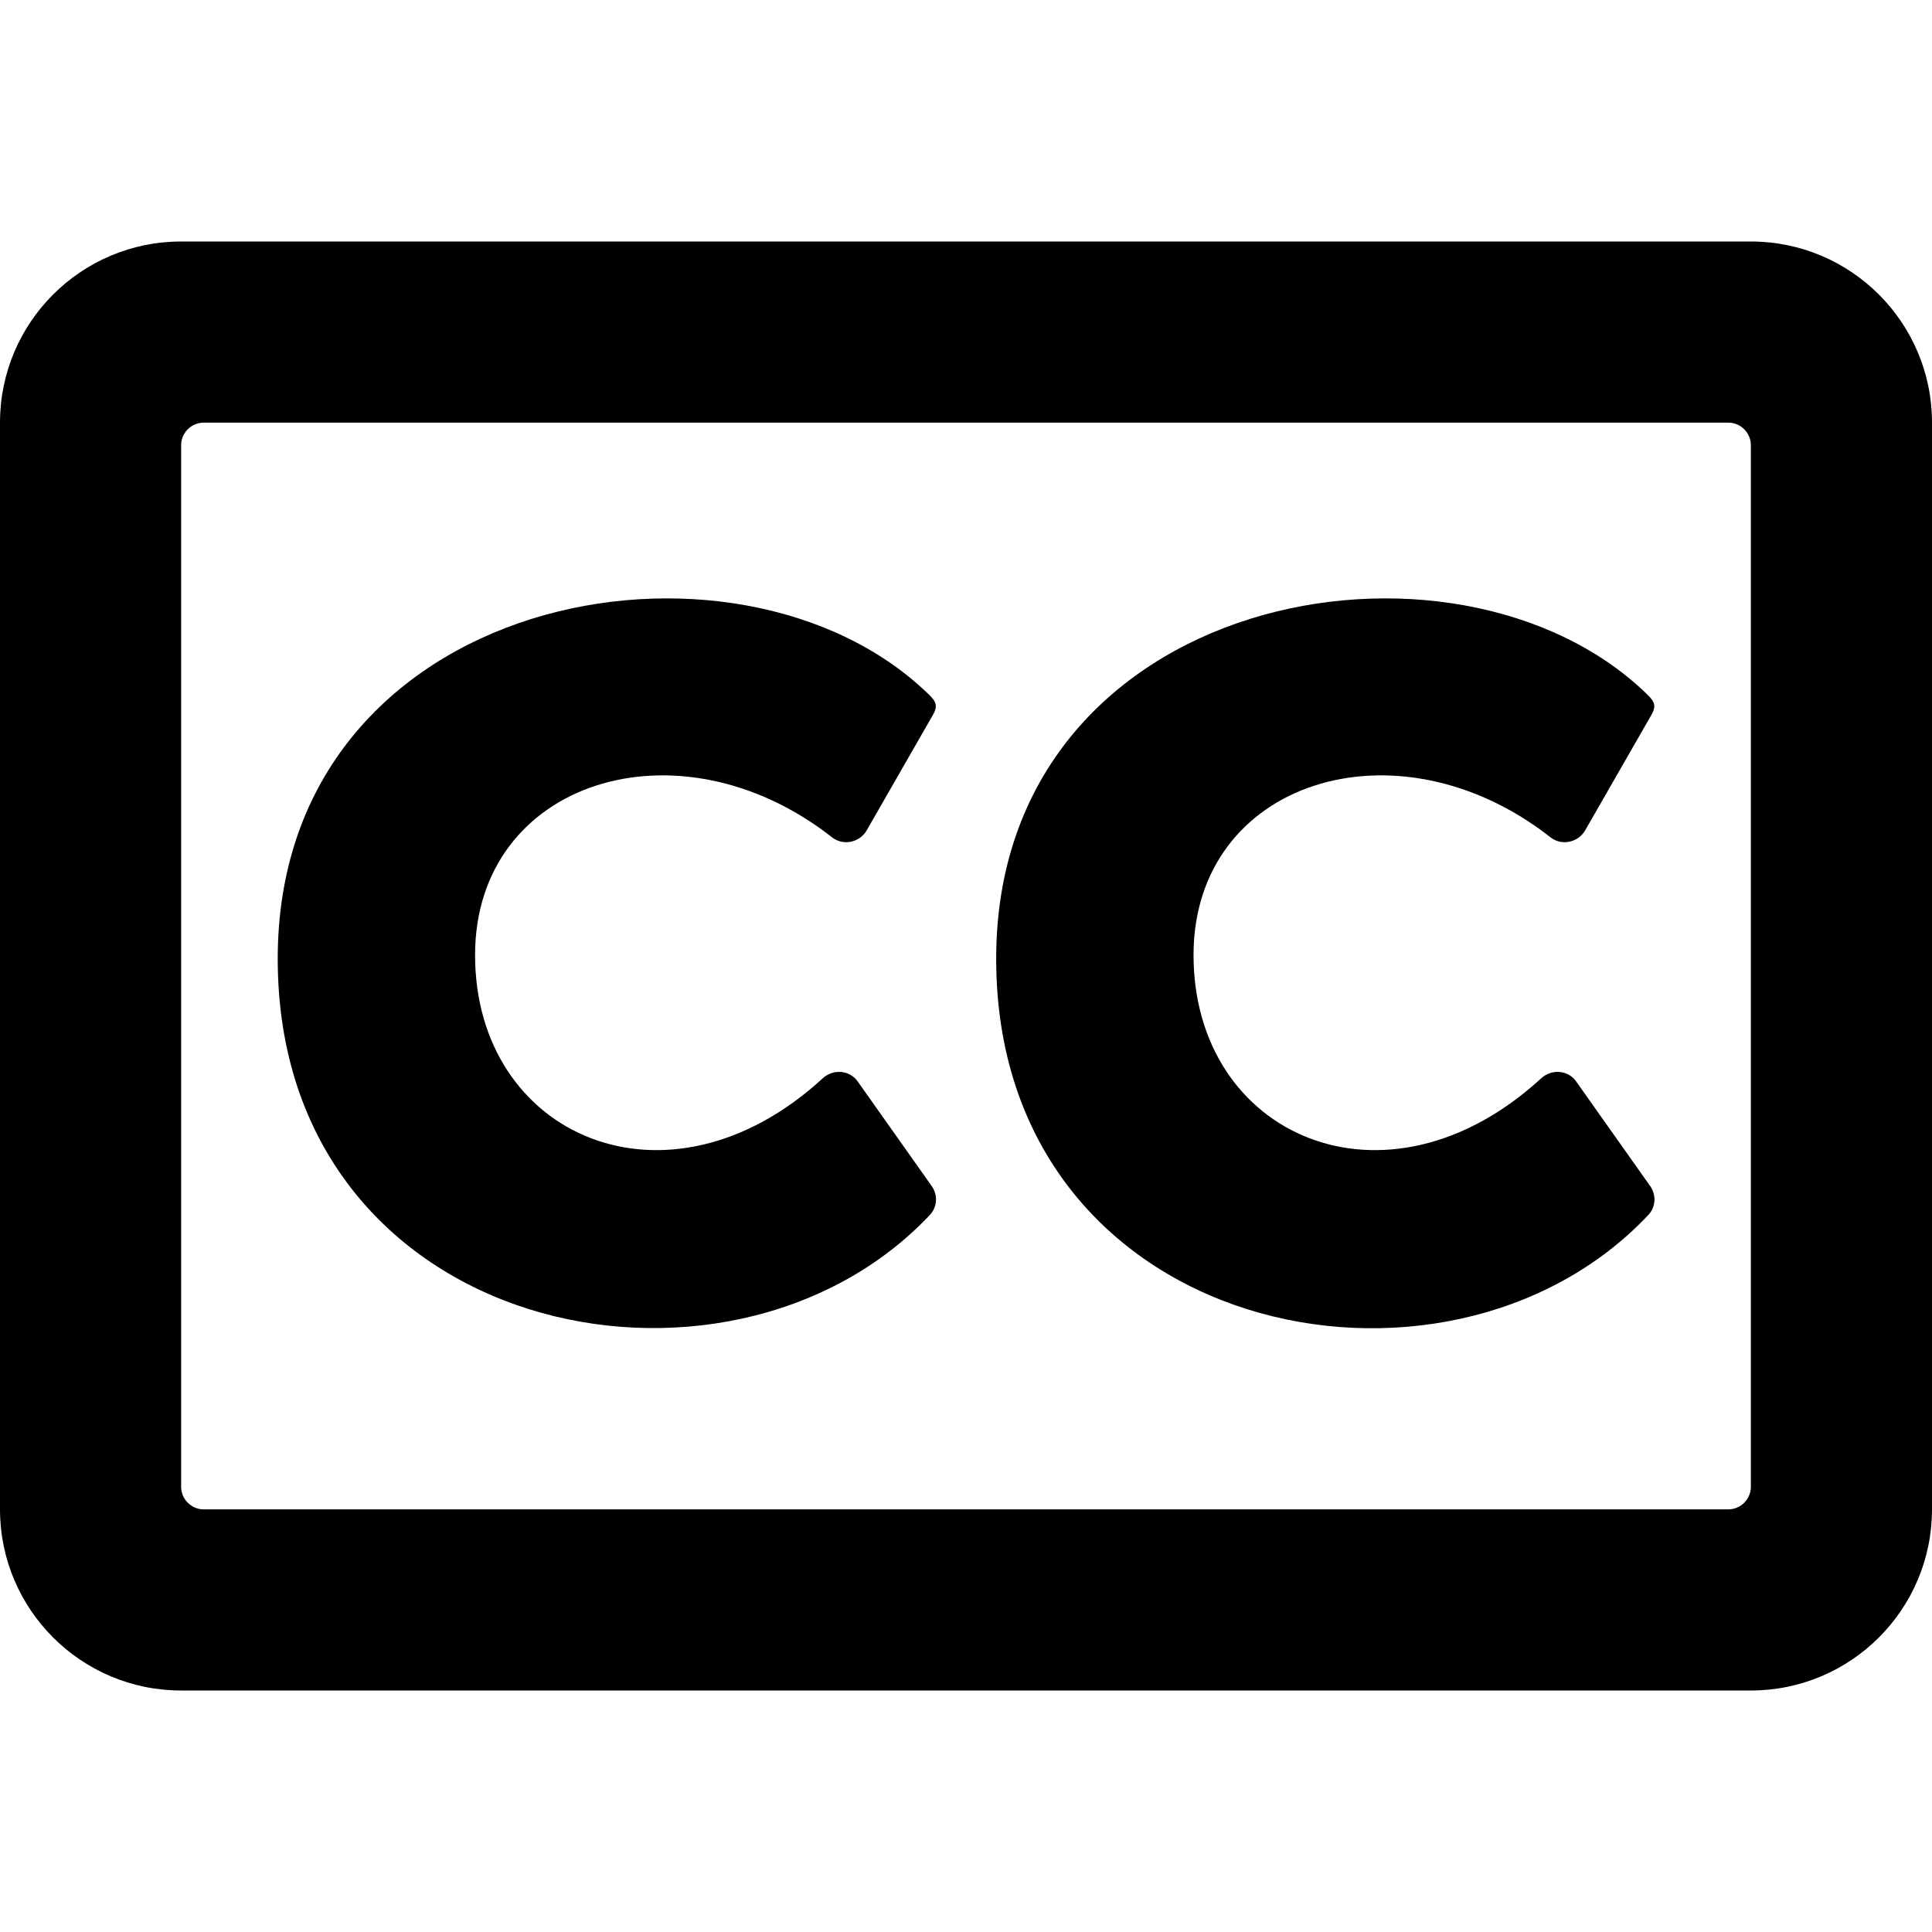
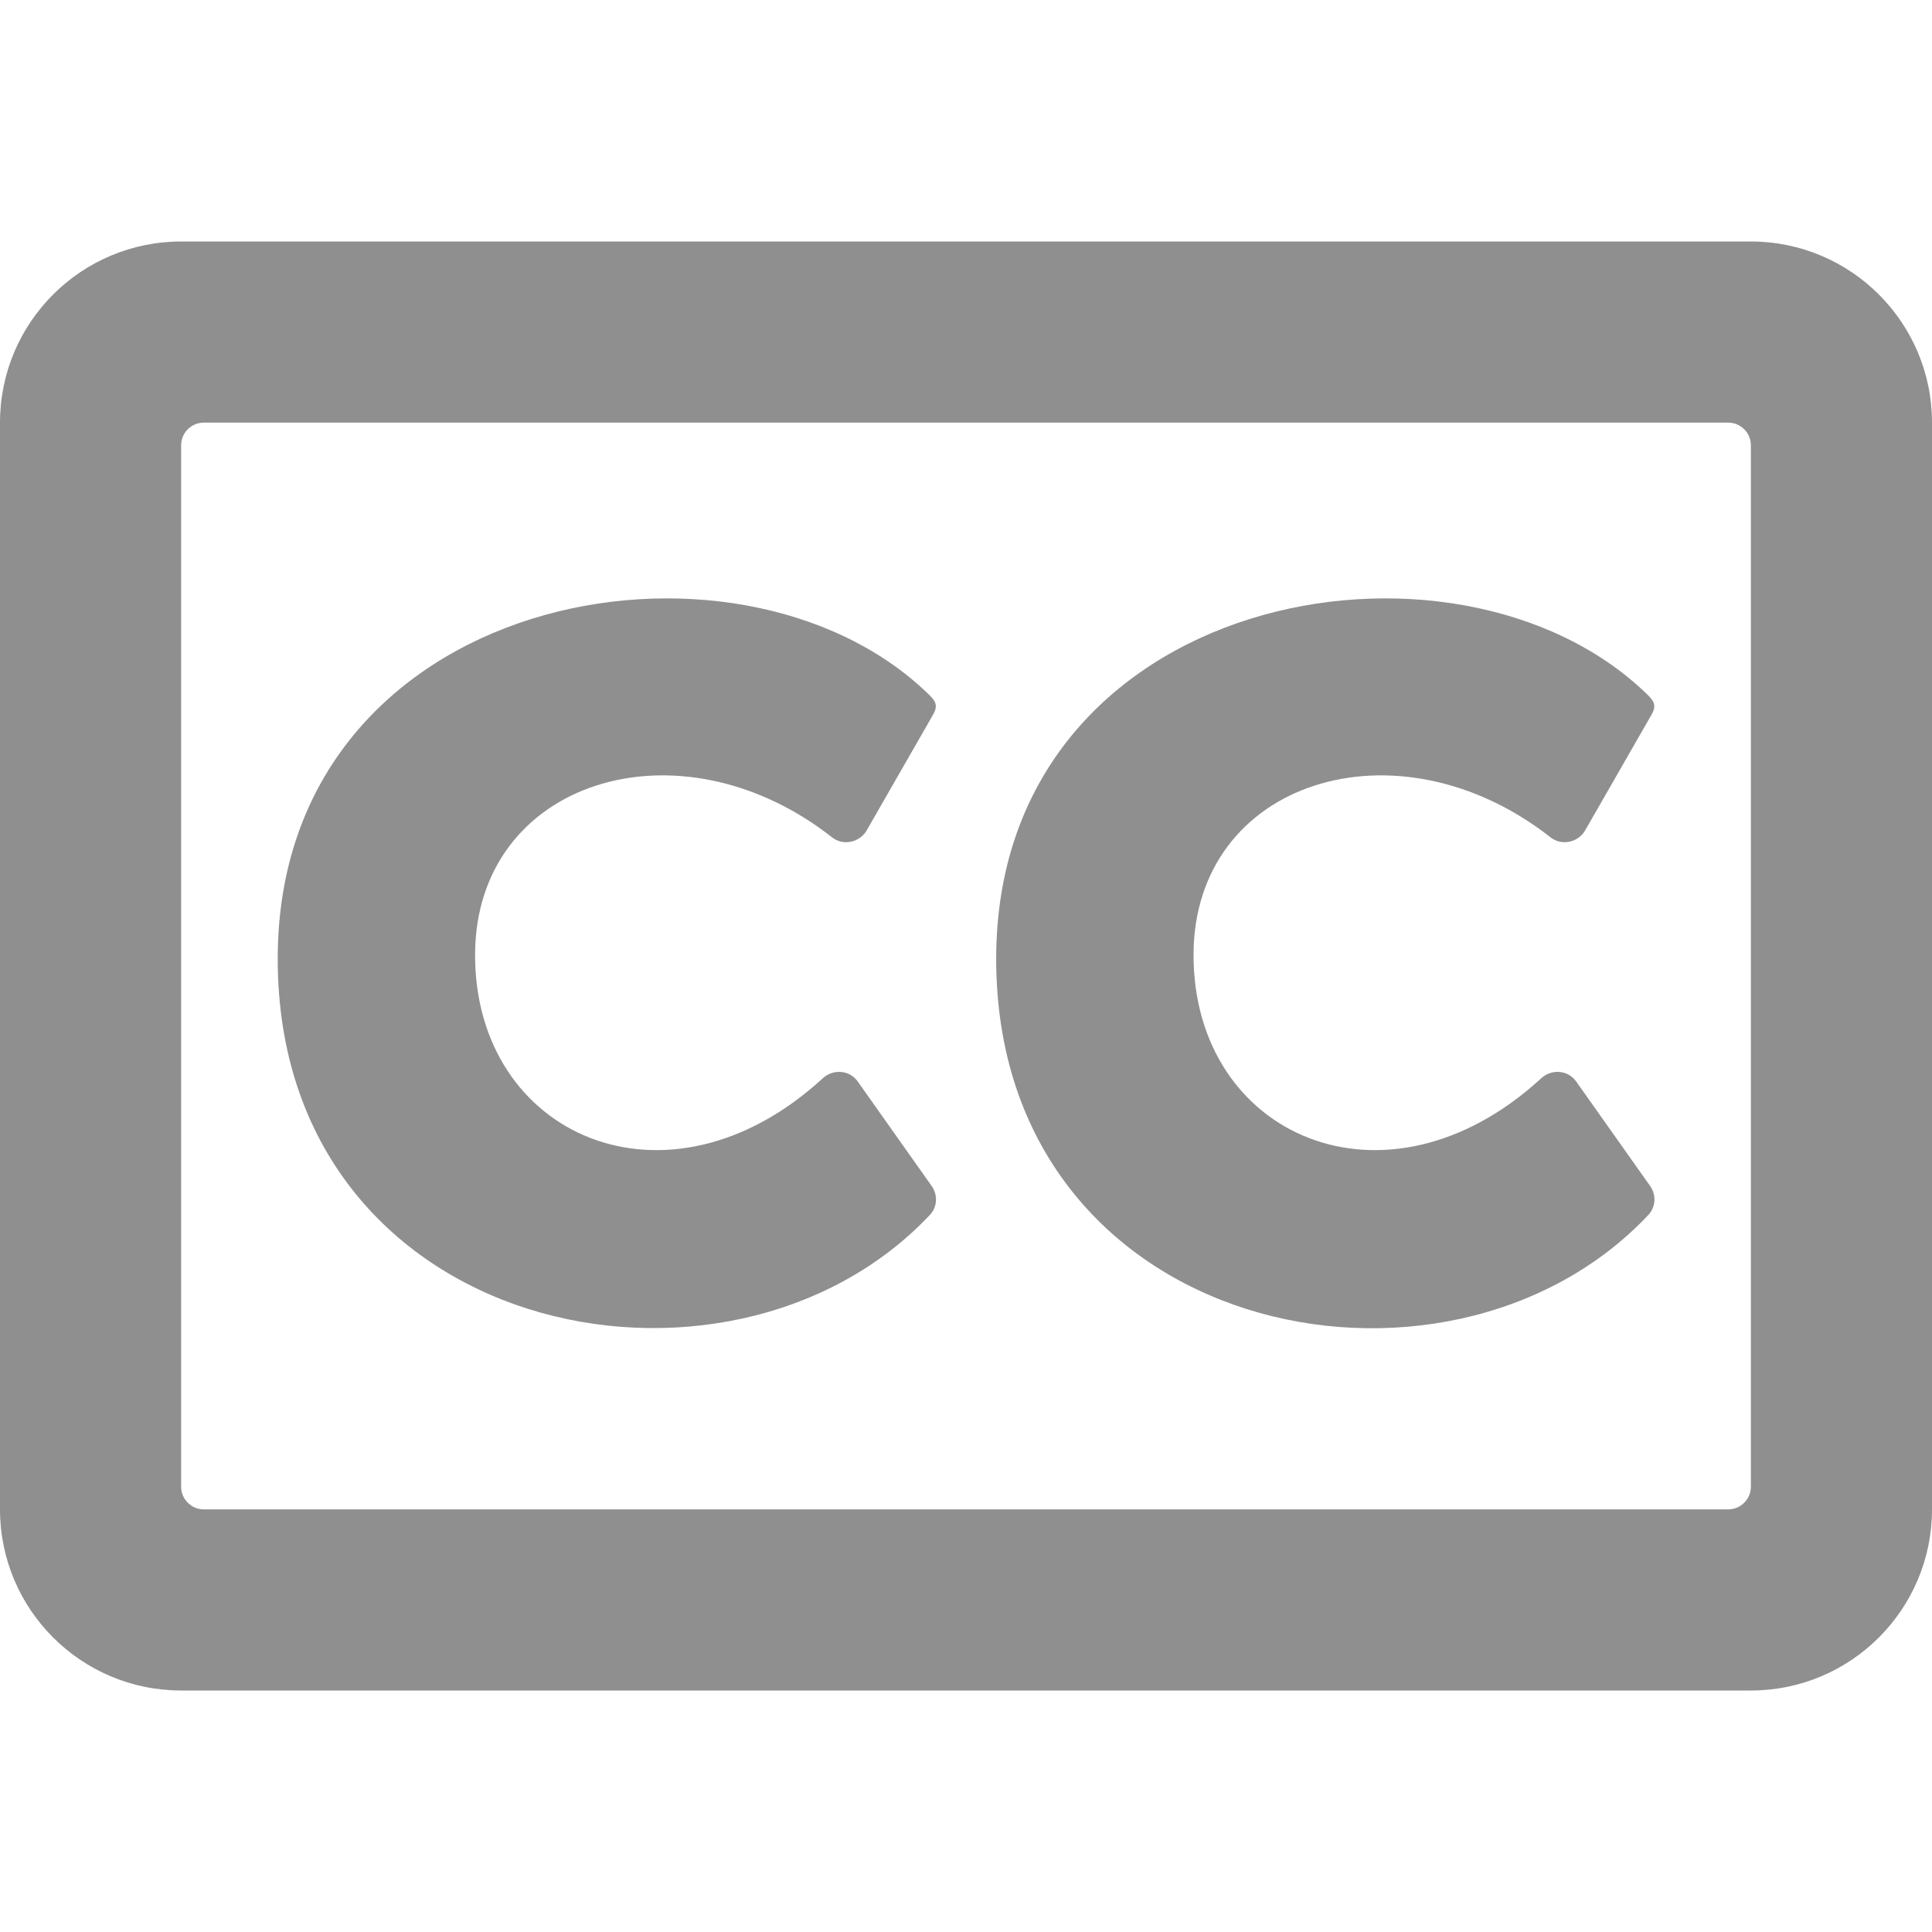
<svg xmlns="http://www.w3.org/2000/svg" aria-hidden="true" focusable="false" data-prefix="far" data-icon="closed-captioning" class="svg-inline--fa fa-closed-captioning fa-w-16" role="img" viewBox="0 0 512 512">
-   <path fill="currentColor" d="M464 64H48C21.5 64 0 85.5 0 112v288c0 26.5 21.5 48 48 48h416c26.5 0 48-21.5 48-48V112c0-26.5-21.5-48-48-48zm-6 336H54c-3.3 0-6-2.7-6-6V118c0-3.3 2.7-6 6-6h404c3.3 0 6 2.7 6 6v276c0 3.3-2.7 6-6 6zm-211.1-85.7c1.7 2.4 1.5 5.6-.5 7.7-53.6 56.8-172.8 32.1-172.8-67.9 0-97.3 121.7-119.5 172.5-70.1 2.1 2 2.5 3.2 1 5.7l-17.5 30.5c-1.9 3.1-6.2 4-9.1 1.7-40.8-32-94.6-14.9-94.6 31.2 0 48 51 70.5 92.2 32.6 2.8-2.5 7.1-2.1 9.2.9l19.6 27.7zm190.4 0c1.7 2.4 1.5 5.6-.5 7.7-53.6 56.9-172.8 32.1-172.8-67.9 0-97.3 121.7-119.5 172.5-70.1 2.1 2 2.5 3.2 1 5.7L420 220.2c-1.9 3.1-6.2 4-9.1 1.7-40.8-32-94.6-14.9-94.6 31.2 0 48 51 70.5 92.2 32.6 2.8-2.5 7.1-2.1 9.2.9l19.6 27.7z" />
+   <path fill="#8f8f8f" d="M464 64H48C21.5 64 0 85.5 0 112v288c0 26.5 21.5 48 48 48h416c26.5 0 48-21.5 48-48V112c0-26.5-21.5-48-48-48zm-6 336H54c-3.3 0-6-2.7-6-6V118c0-3.3 2.7-6 6-6h404c3.3 0 6 2.7 6 6v276c0 3.3-2.7 6-6 6zm-211.1-85.7c1.7 2.4 1.5 5.6-.5 7.7-53.6 56.8-172.8 32.1-172.8-67.9 0-97.3 121.7-119.5 172.5-70.1 2.1 2 2.5 3.2 1 5.7l-17.5 30.5c-1.9 3.1-6.2 4-9.1 1.7-40.8-32-94.6-14.9-94.6 31.2 0 48 51 70.5 92.2 32.6 2.8-2.5 7.1-2.1 9.2.9l19.6 27.7zm190.4 0c1.7 2.4 1.5 5.6-.5 7.7-53.6 56.9-172.8 32.1-172.8-67.9 0-97.3 121.7-119.5 172.5-70.1 2.1 2 2.5 3.2 1 5.7L420 220.2c-1.9 3.1-6.2 4-9.1 1.7-40.8-32-94.6-14.9-94.6 31.2 0 48 51 70.5 92.2 32.6 2.8-2.5 7.1-2.1 9.2.9l19.6 27.7z" />
</svg>
